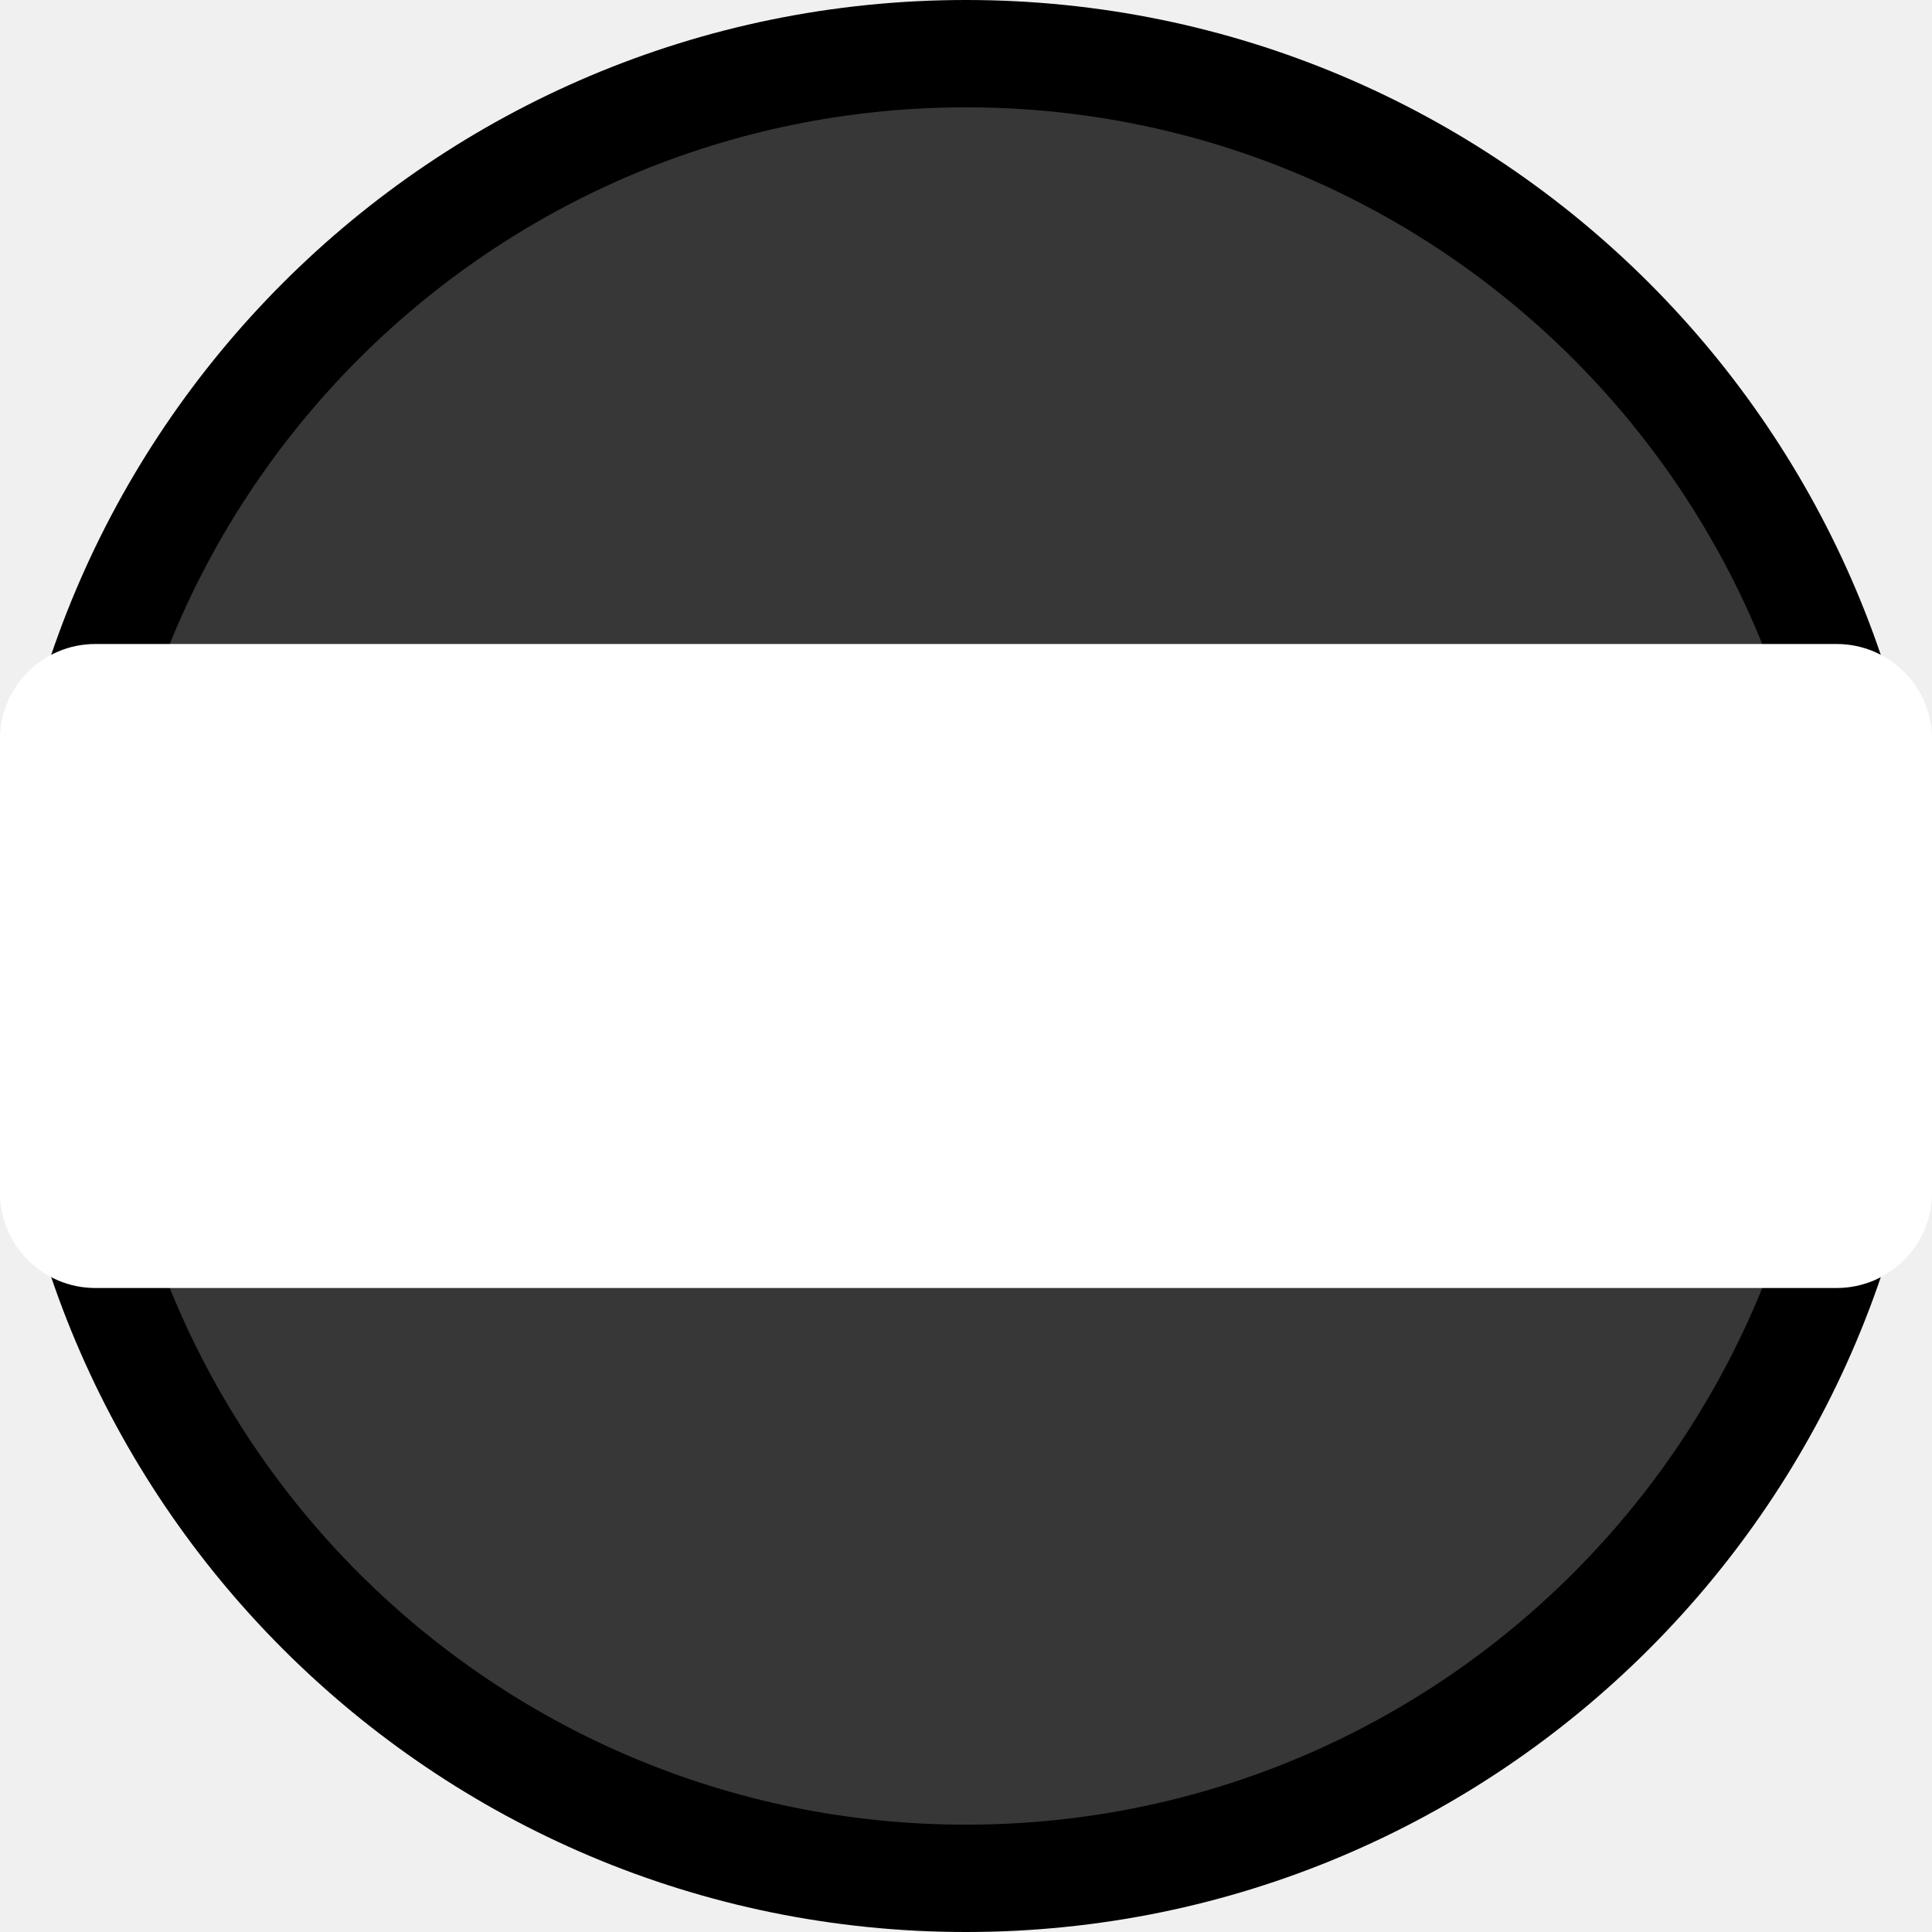
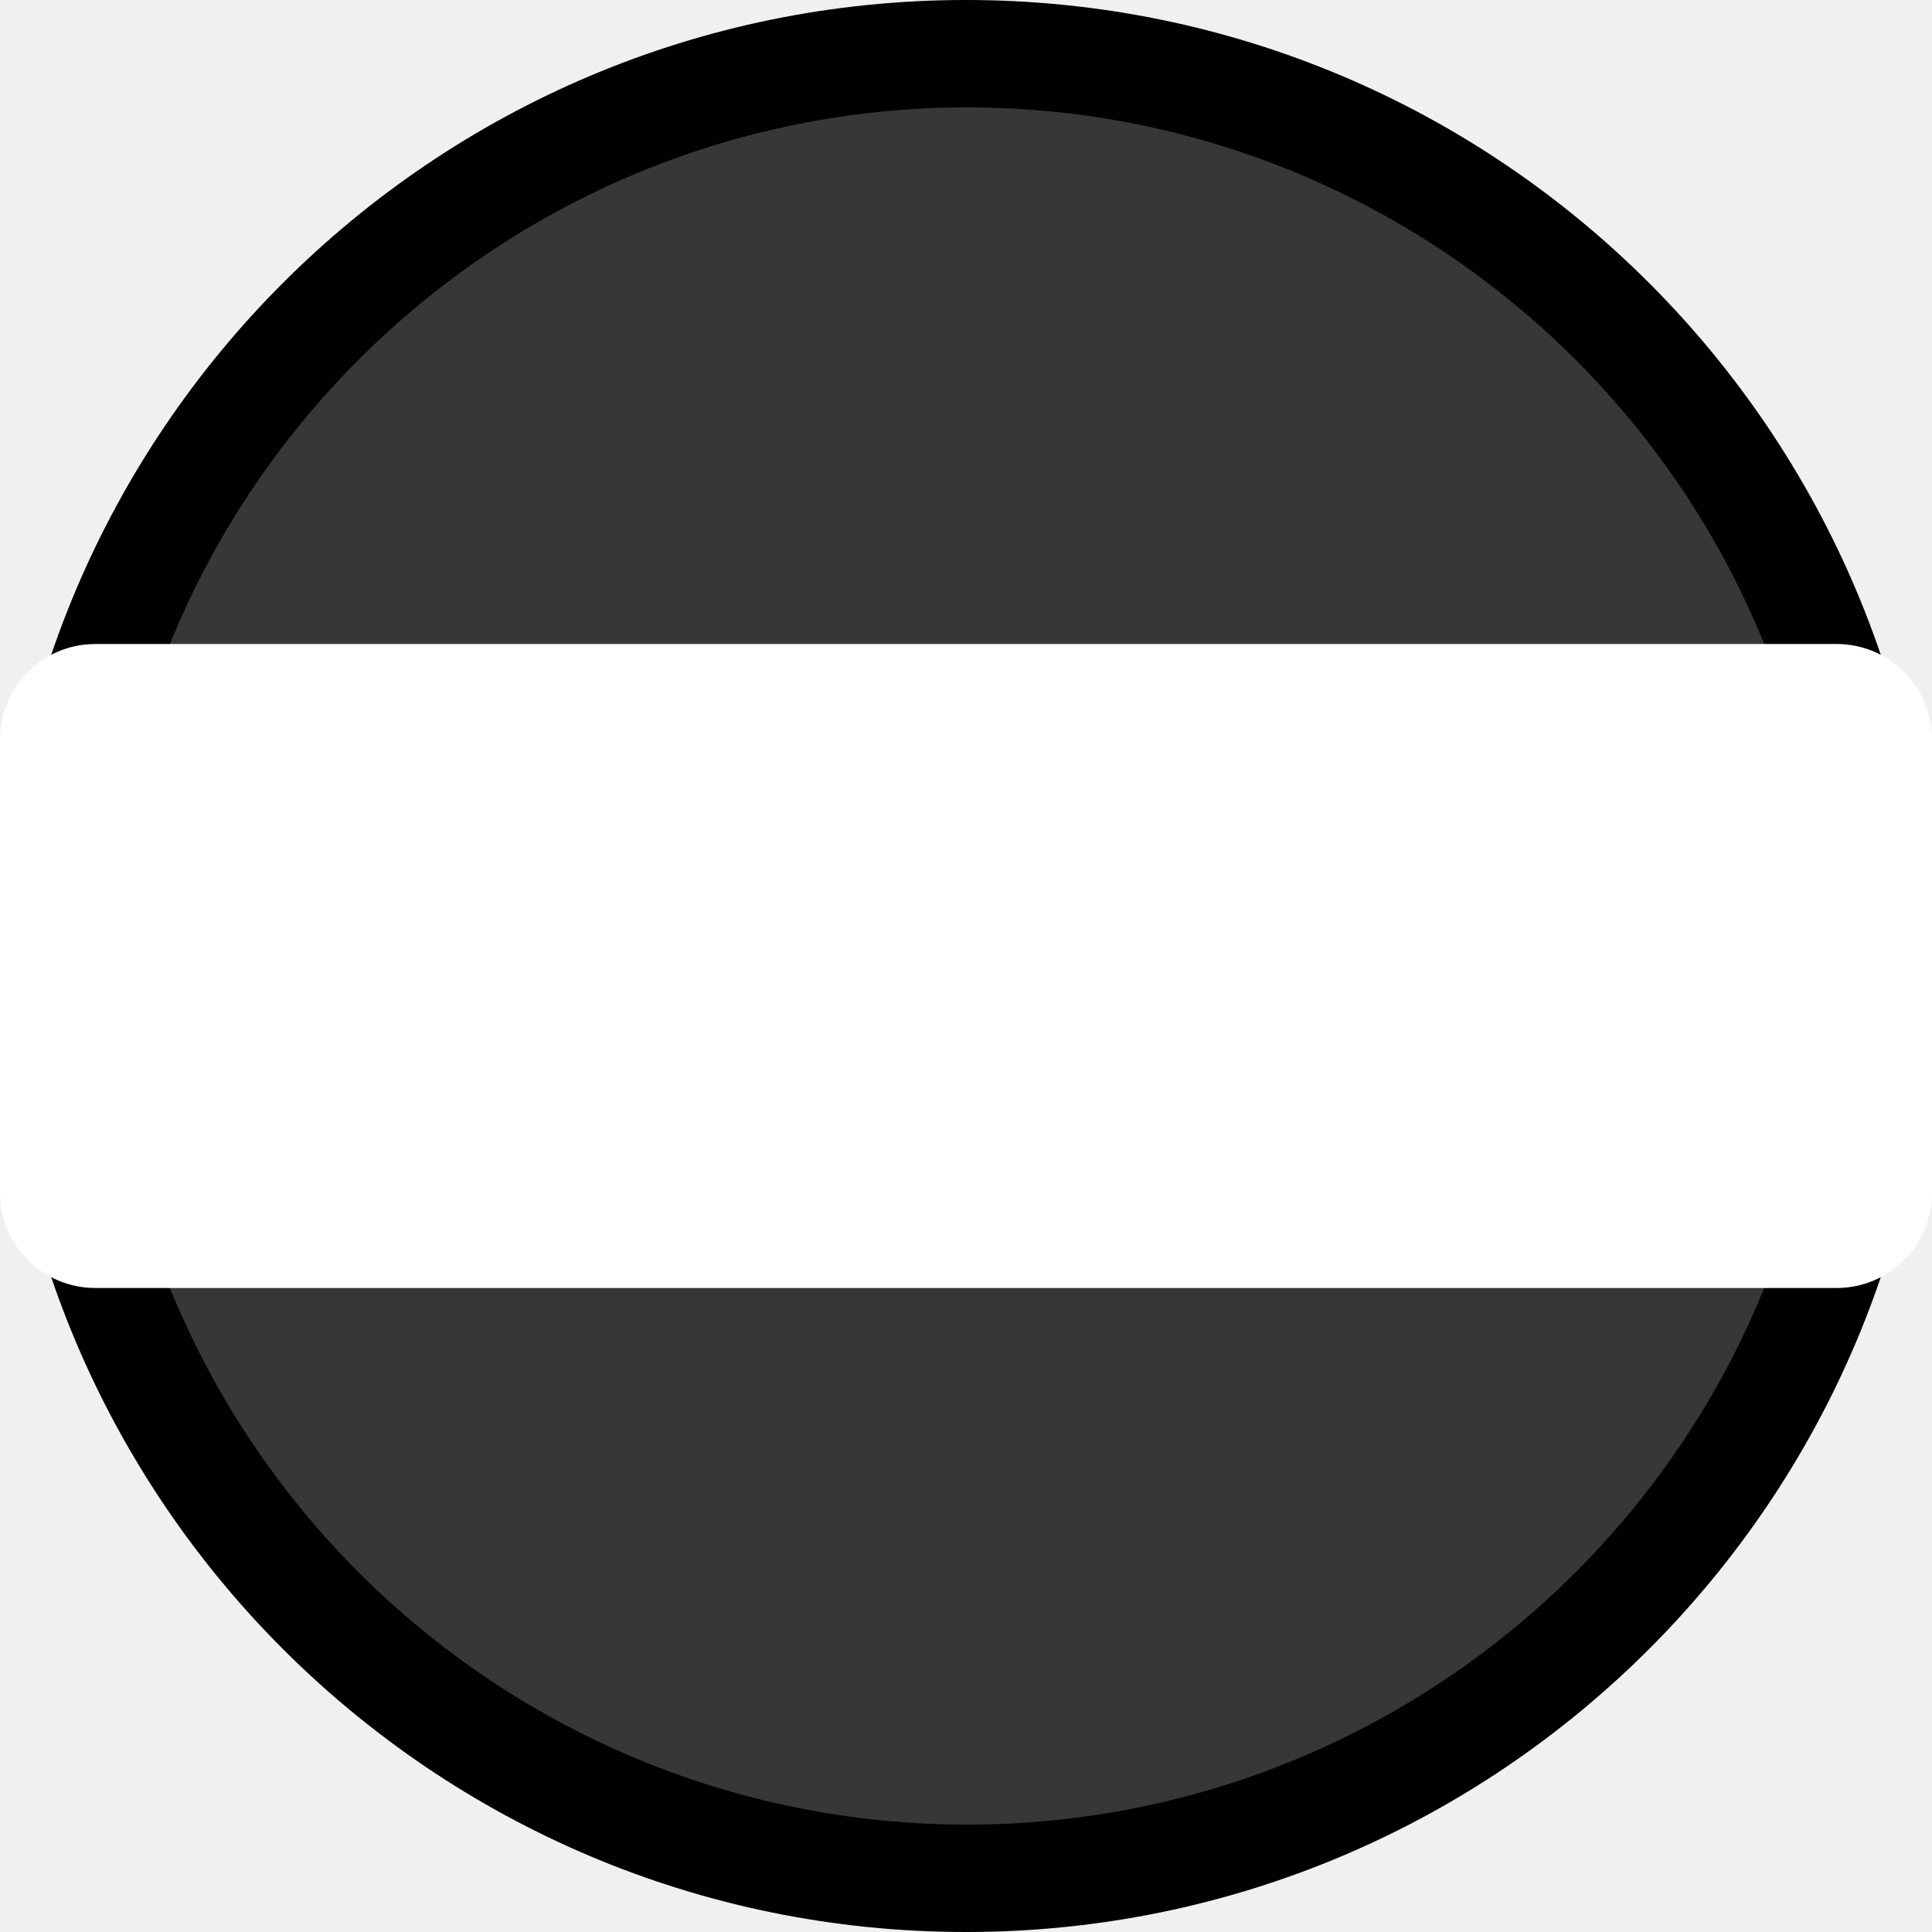
<svg xmlns="http://www.w3.org/2000/svg" xmlns:xlink="http://www.w3.org/1999/xlink" width="90mm" height="90mm" viewBox="0 0 90 90" version="1.1" id="svg1">
  <style id="style1" />
  <defs id="defs1">
    <linearGradient id="swatch4">
      <stop style="stop-color:#373737;stop-opacity:1;" offset="0" id="stop4" />
    </linearGradient>
    <linearGradient id="swatch3">
      <stop style="stop-color:#373737;stop-opacity:1;" offset="0" id="stop3" />
    </linearGradient>
    <linearGradient id="swatch2">
      <stop style="stop-color:#373737;stop-opacity:1;" offset="0" id="stop2" />
    </linearGradient>
    <linearGradient id="swatch1">
      <stop style="stop-color:#373737;stop-opacity:1;" offset="0" id="stop1" />
    </linearGradient>
-     <linearGradient xlink:href="#swatch1" id="linearGradient1" x1="-100" y1="185" x2="-60" y2="185" gradientUnits="userSpaceOnUse" />
-     <linearGradient xlink:href="#swatch2" id="linearGradient2" x1="165" y1="120" x2="205" y2="120" gradientUnits="userSpaceOnUse" />
-     <linearGradient xlink:href="#swatch3" id="linearGradient3" x1="100" y1="-145" x2="140" y2="-145" gradientUnits="userSpaceOnUse" />
-     <linearGradient xlink:href="#swatch4" id="linearGradient4" x1="-165" y1="-80" x2="-125" y2="-80" gradientUnits="userSpaceOnUse" />
+     <linearGradient xlink:href="#swatch1" id="linearGradient1" x1="-100" y1="185" x2="-60" y2="185" gradientUnits="userSpaceOnUse" gradientTransform="matrix(1,0,0,1.0025,0,-0.4125)" />
+     <linearGradient xlink:href="#swatch2" id="linearGradient2" x1="165" y1="120" x2="205" y2="120" gradientUnits="userSpaceOnUse" gradientTransform="matrix(1.0025,0,0,1,-0.4125,0)" />
+     <linearGradient xlink:href="#swatch3" id="linearGradient3" x1="100" y1="-145" x2="140" y2="-145" gradientUnits="userSpaceOnUse" gradientTransform="matrix(1,0,0,1.0025,0,0.3125)" />
+     <linearGradient xlink:href="#swatch4" id="linearGradient4" x1="-165" y1="-80" x2="-125" y2="-80" gradientUnits="userSpaceOnUse" gradientTransform="matrix(1.0025,0,0,1,0.3125,0)" />
  </defs>
  <circle style="fill:#000000;fill-opacity:1;stroke-width:0.265" id="path4" cx="45" cy="45" r="45" />
  <g id="layer1" transform="translate(-120,-55)">
-     <path style="fill:url(#linearGradient2);stroke-width:0.265" id="path1" d="m 205,100 a 40,40 0 0 1 -40,40 v -40 z" />
-     <path style="fill:url(#linearGradient1);stroke-width:0.265" id="path1-3" d="m -60,165 a 40,40 0 0 1 -40,40 v -40 z" transform="rotate(-90)" />
-     <path style="fill:url(#linearGradient3);stroke-width:0.265" id="path1-3-1" d="m 140,-165 a 40,40 0 0 1 -40,40 v -40 z" transform="rotate(90)" />
-     <path style="fill:url(#linearGradient4);stroke-width:0.265" id="path1-3-1-3" d="m -125,-100 a 40,40 0 0 1 -40,40 v -40 z" transform="scale(-1)" />
+     <path style="fill:url(#linearGradient2);stroke-width:0.265" id="path1" d="M 205.1,100 A 40.1,40 0 0 1 165,140 v -40 z" />
+     <path style="fill:url(#linearGradient1);stroke-width:0.265" id="path1-3" d="m -60,165 a 40,40.1 0 0 1 -40,40.1 V 165 Z" transform="rotate(-90)" />
+     <path style="fill:url(#linearGradient3);stroke-width:0.265" id="path1-3-1" d="m 140,-165.1 a 40,40.1 0 0 1 -40,40.1 v -40.1 z" transform="rotate(90)" />
+     <path style="fill:url(#linearGradient4);stroke-width:0.265" id="path1-3-1-3" d="m -125,-100 a 40.1,40 0 0 1 -40.1,40 v -40 z" transform="scale(-1)" />
    <rect style="fill:#ffffff;fill-opacity:1;stroke-width:0.249" id="rect1" width="90" x="120" y="85" rx="4.442" height="30" />
  </g>
</svg>
